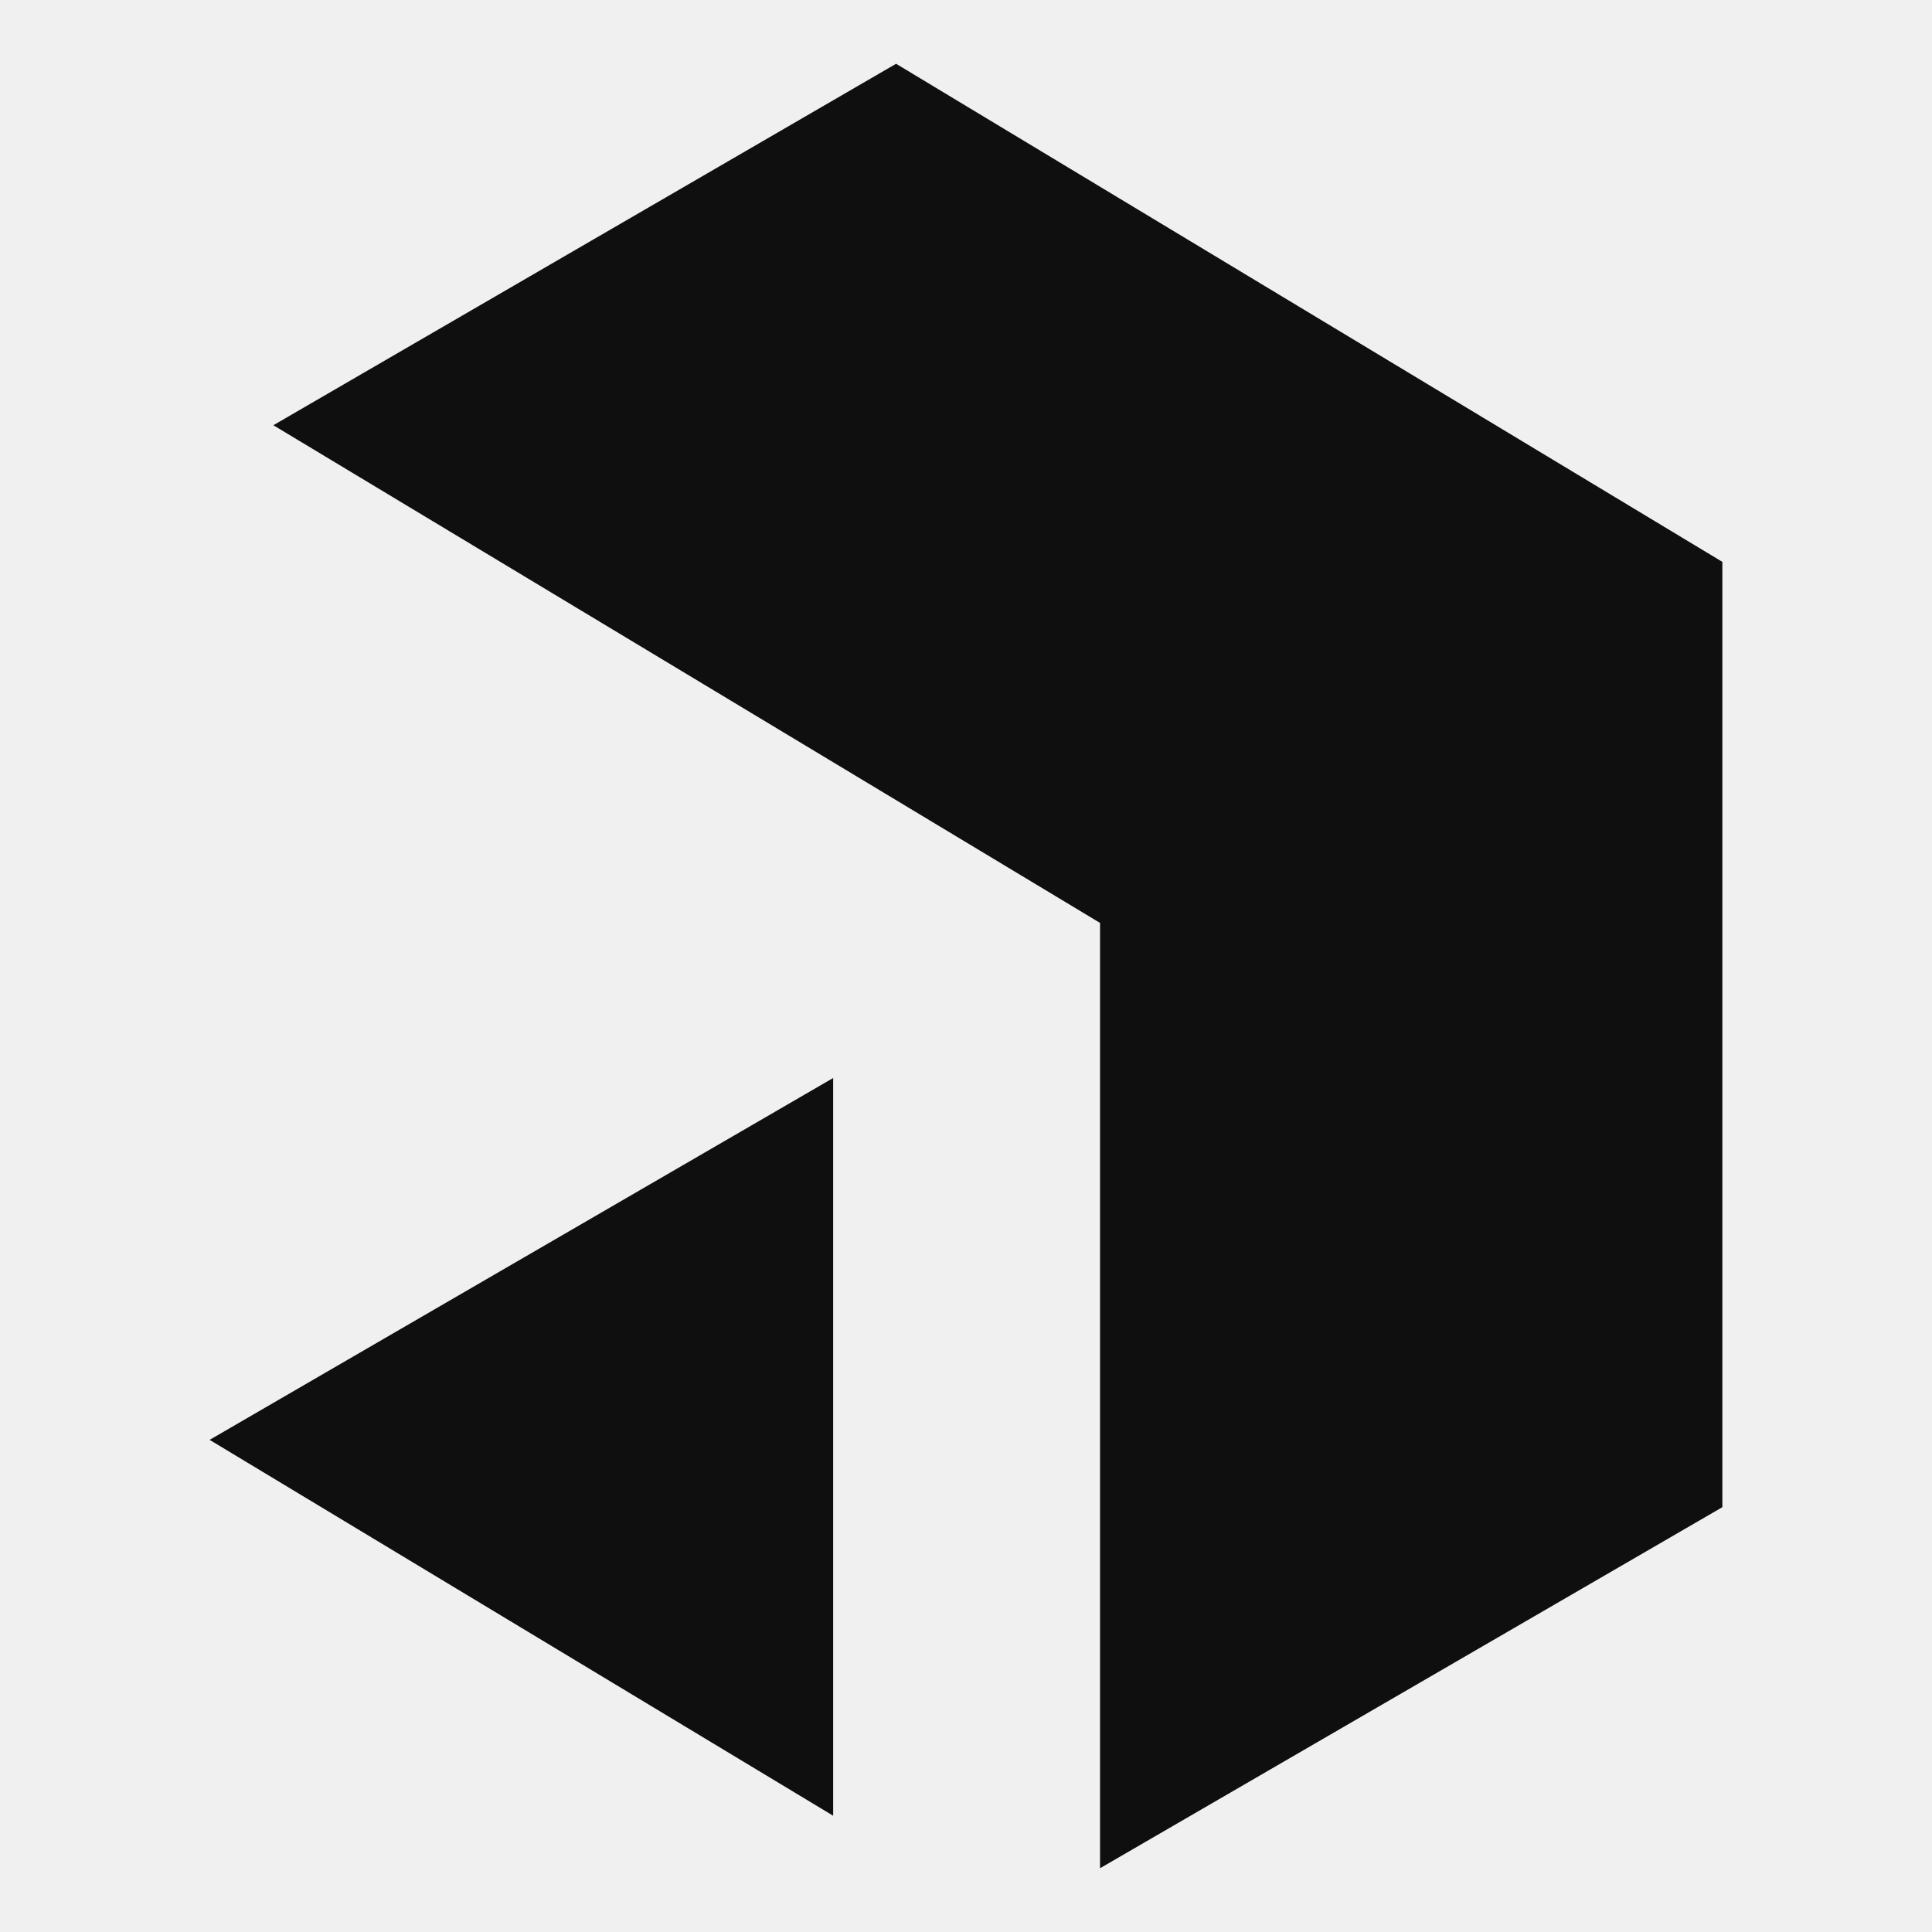
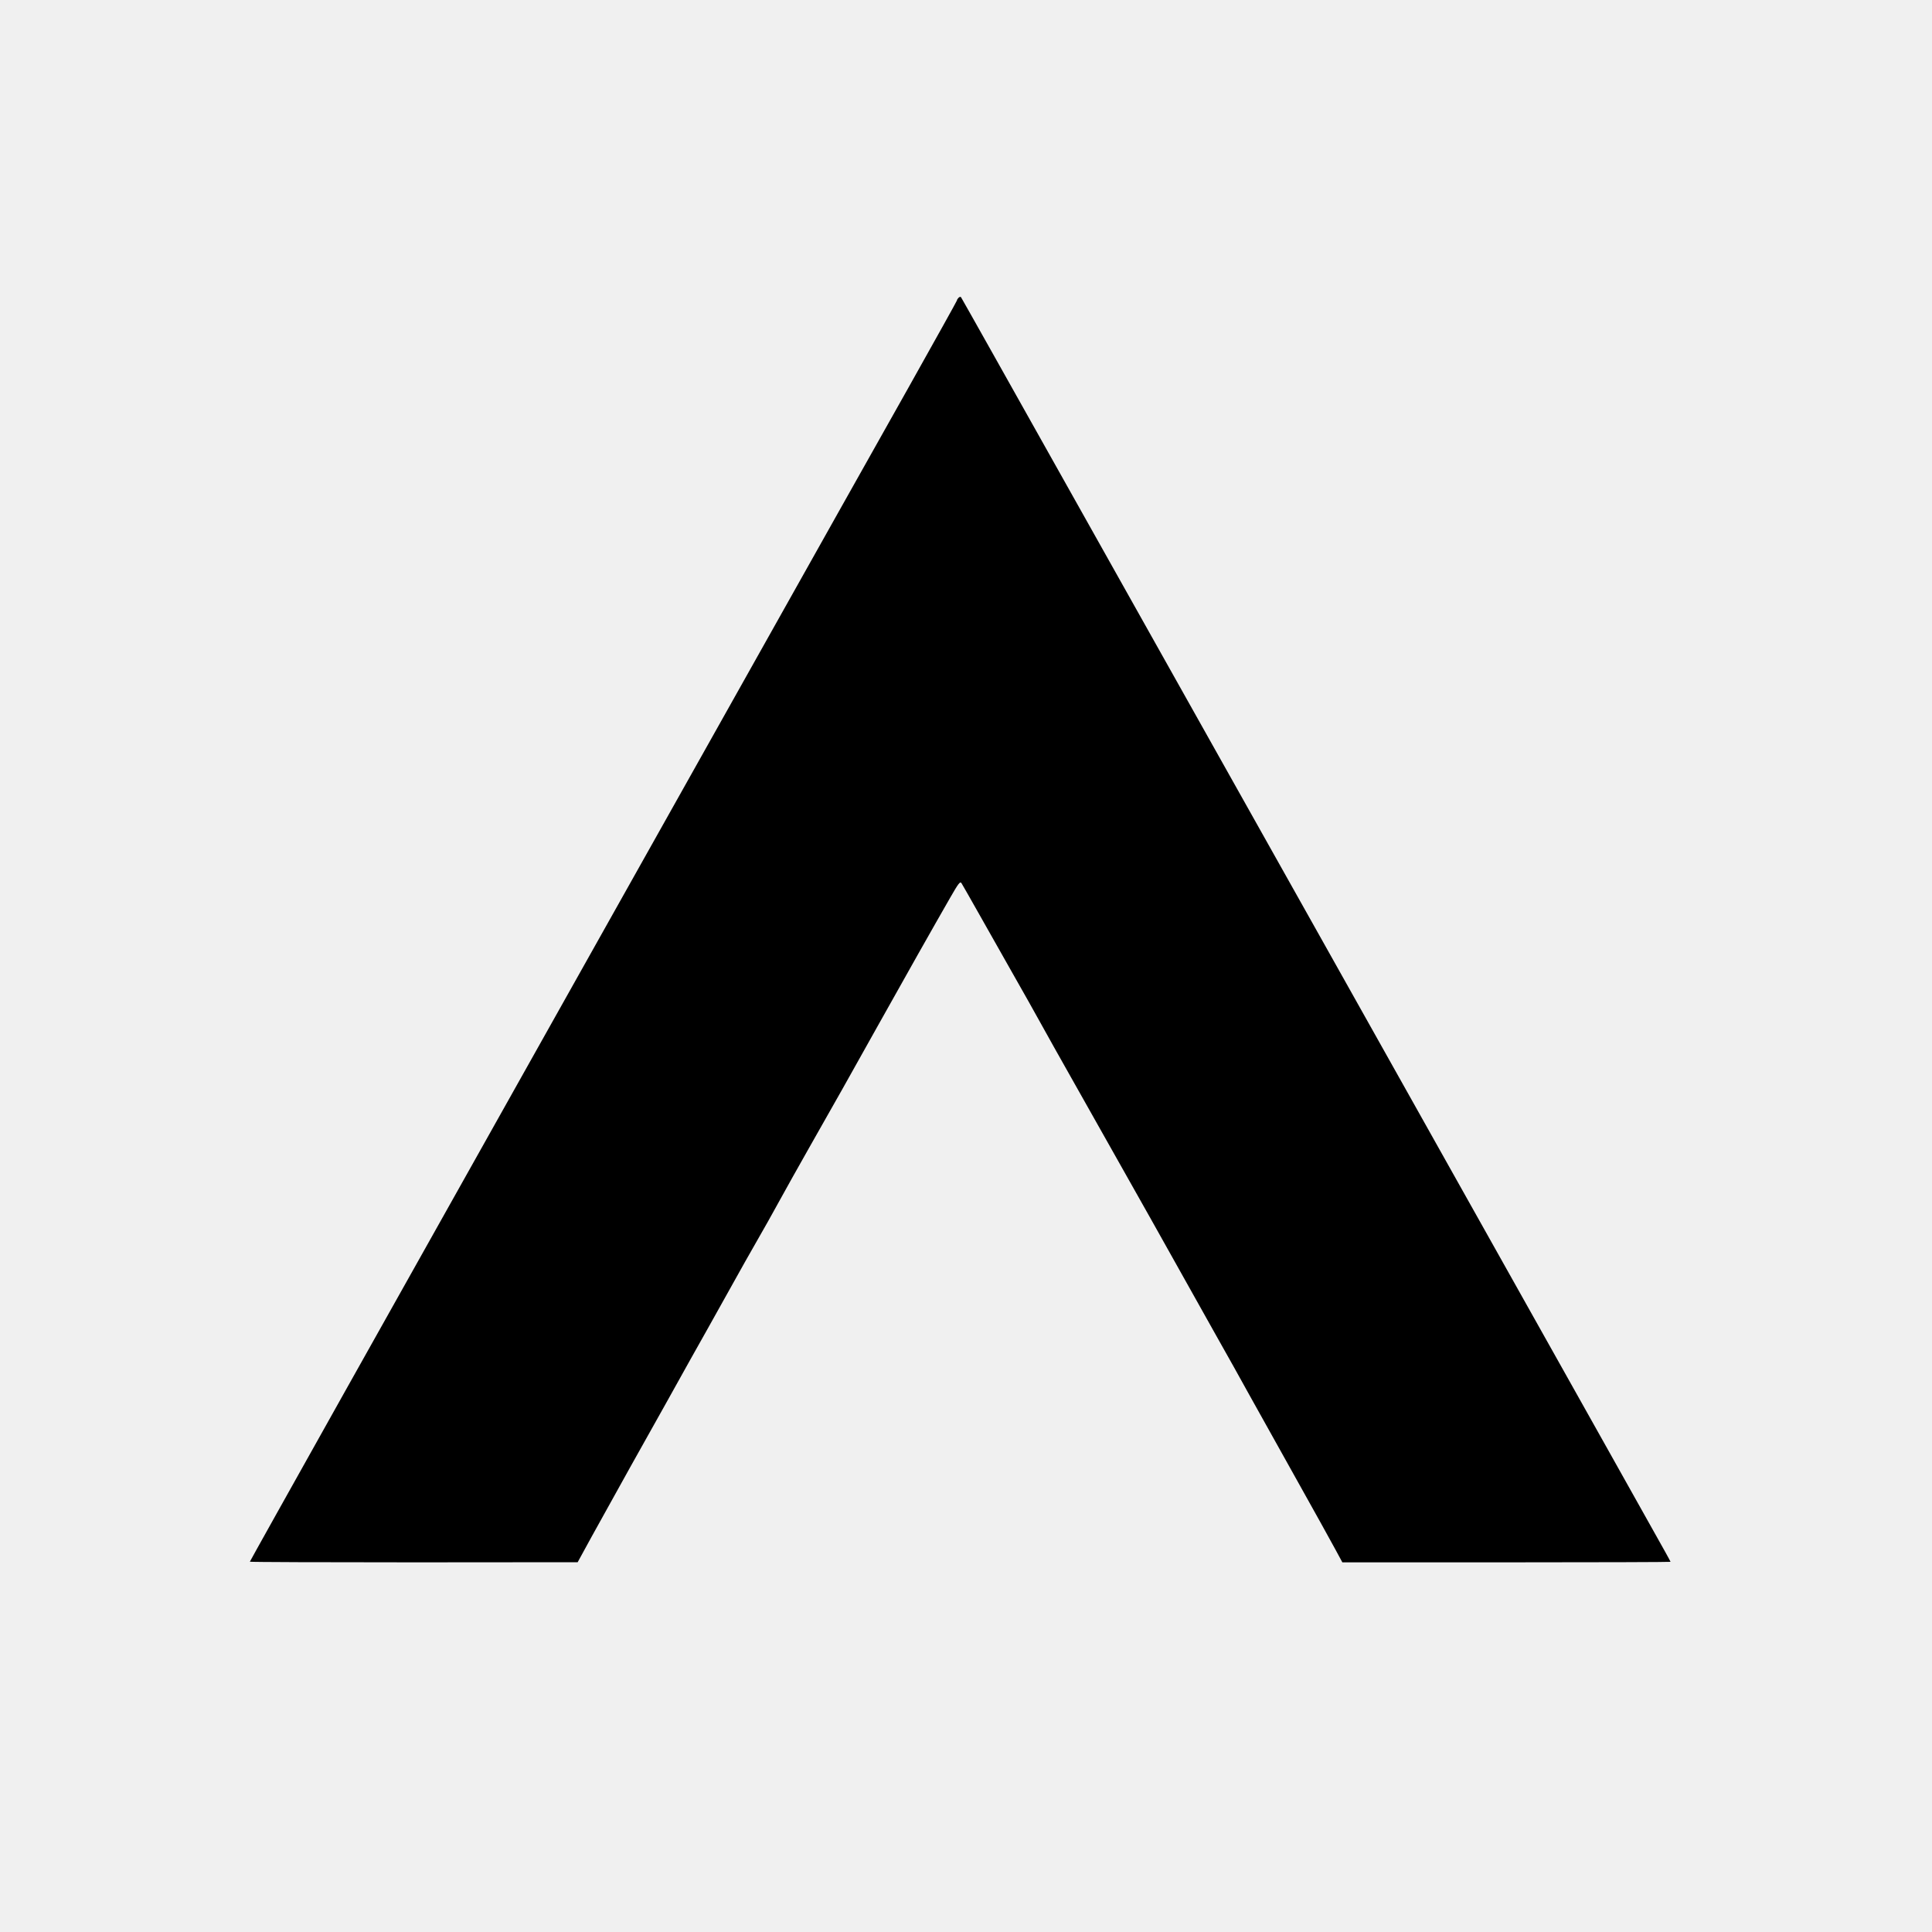
- <svg xmlns="http://www.w3.org/2000/svg" width="260" height="260" viewBox="0 0 260 260" fill="none">
-   <style>
-     path {
-       fill: #0F0F0F;
-     }
- 
-     @media (prefers-color-scheme: dark) {
-       path {
-         fill: white;
-       }
-     }
-   </style>
-   <path d="M120.59 8.582L231.788 75.614V202.829L148.039 251.418V124.203L36.787 57.225L120.59 8.582Z" />
-   <path d="M112.123 244.353V145.073L28.211 193.769L112.123 244.353Z" />
+ <svg xmlns="http://www.w3.org/2000/svg" version="1.0" width="1500pt" height="1500pt" viewBox="0 0 1500 1500" preserveAspectRatio="xMidYMid meet">
+   <g transform="translate(0,1500) scale(0.1,-0.1)" fill="#000000" stroke="none">
+     <path d="M7442 12688 c-7 -7 -12 -15 -12 -20 0 -4 -172 -312 -381 -685 -210 -373 -443 -788 -519 -923 -452 -805 -1027 -1830 -1510 -2690 -304 -542 -624 -1111 -710 -1265 -1184 -2108 -2370 -4225 -2370 -4230 0 -3 573 -5 1273 -5 l1272 1 110 201 c61 111 195 352 298 537 104 185 227 406 275 491 47 85 135 243 195 350 61 107 186 332 280 500 93 168 202 361 242 430 40 69 112 197 160 285 48 88 154 277 235 420 184 323 327 577 535 950 193 346 448 797 558 988 70 122 81 136 92 120 6 -10 65 -112 130 -228 65 -115 184 -325 263 -465 80 -140 181 -320 225 -400 44 -80 146 -262 227 -405 225 -398 495 -878 624 -1107 261 -466 356 -636 506 -903 87 -154 203 -361 257 -460 55 -99 217 -389 360 -645 143 -256 284 -509 312 -562 l53 -98 1274 0 c701 0 1274 2 1274 4 0 2 -18 35 -39 73 -21 37 -218 388 -436 778 -422 753 -1287 2295 -1815 3235 -175 311 -381 679 -459 818 -78 139 -398 710 -713 1270 -1076 1917 -1531 2727 -1786 3182 -140 250 -258 458 -261 463 -4 4 -12 2 -19 -5z" />
+   </g>
</svg>
